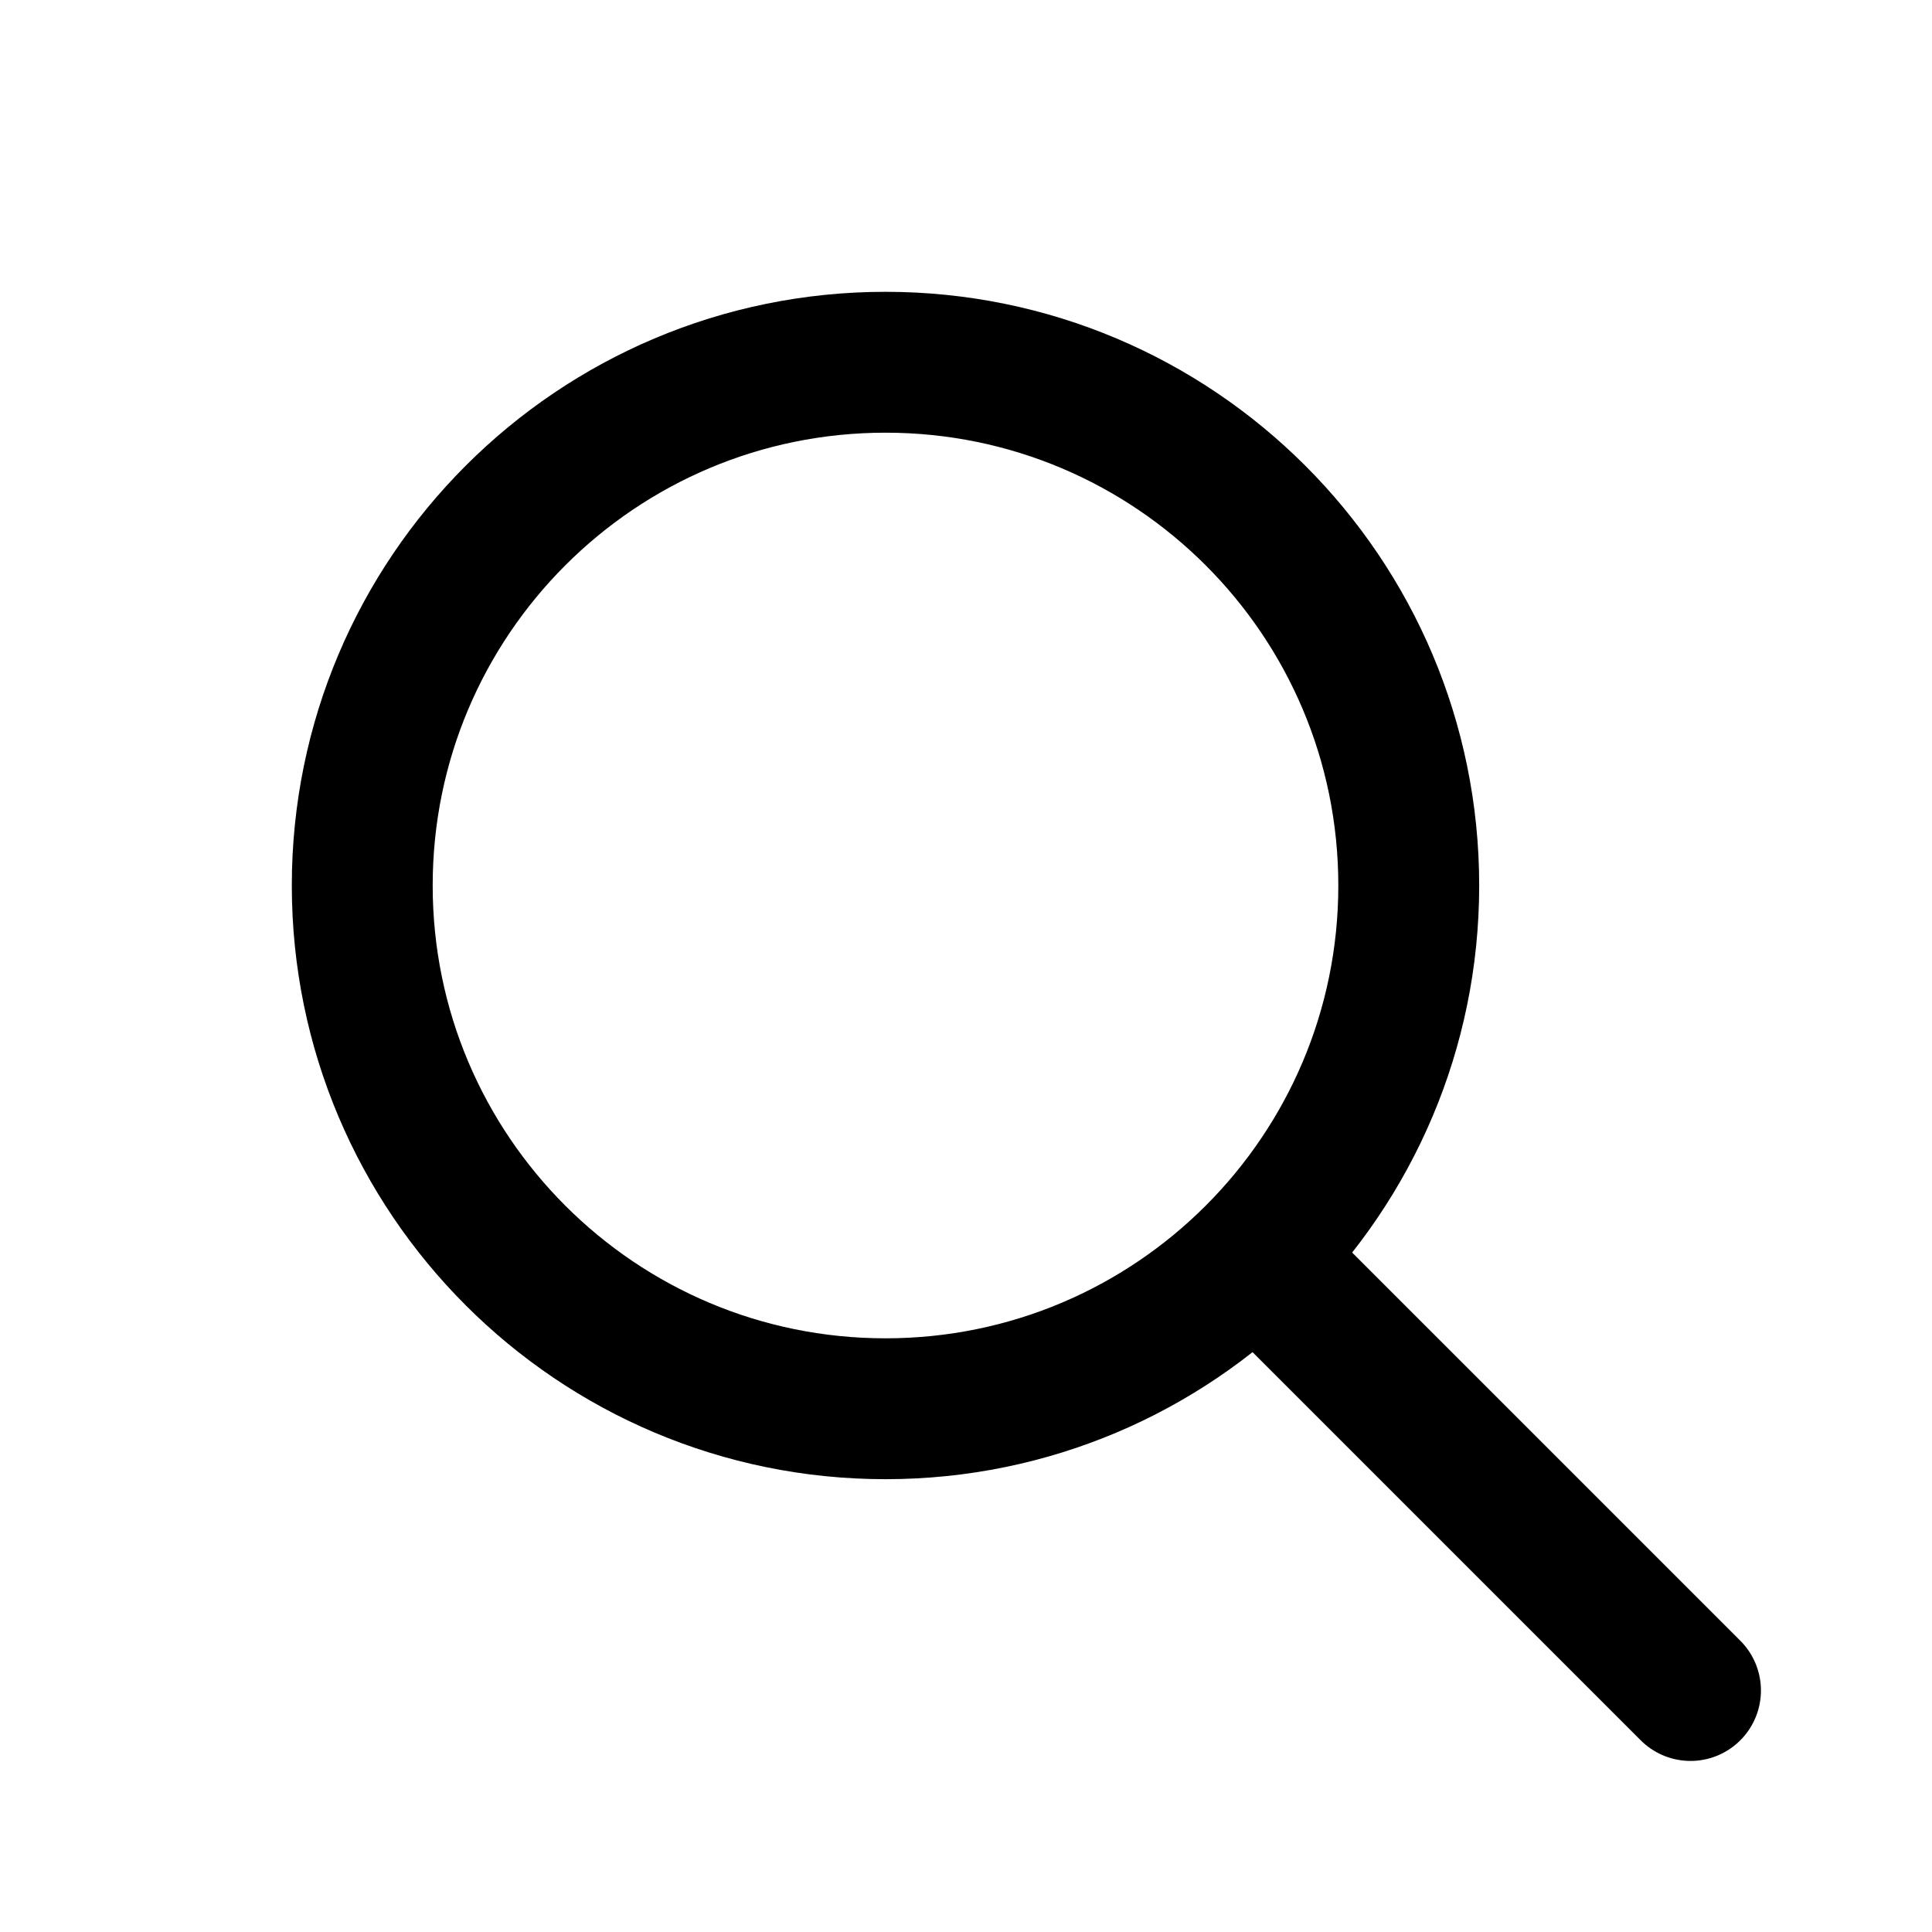
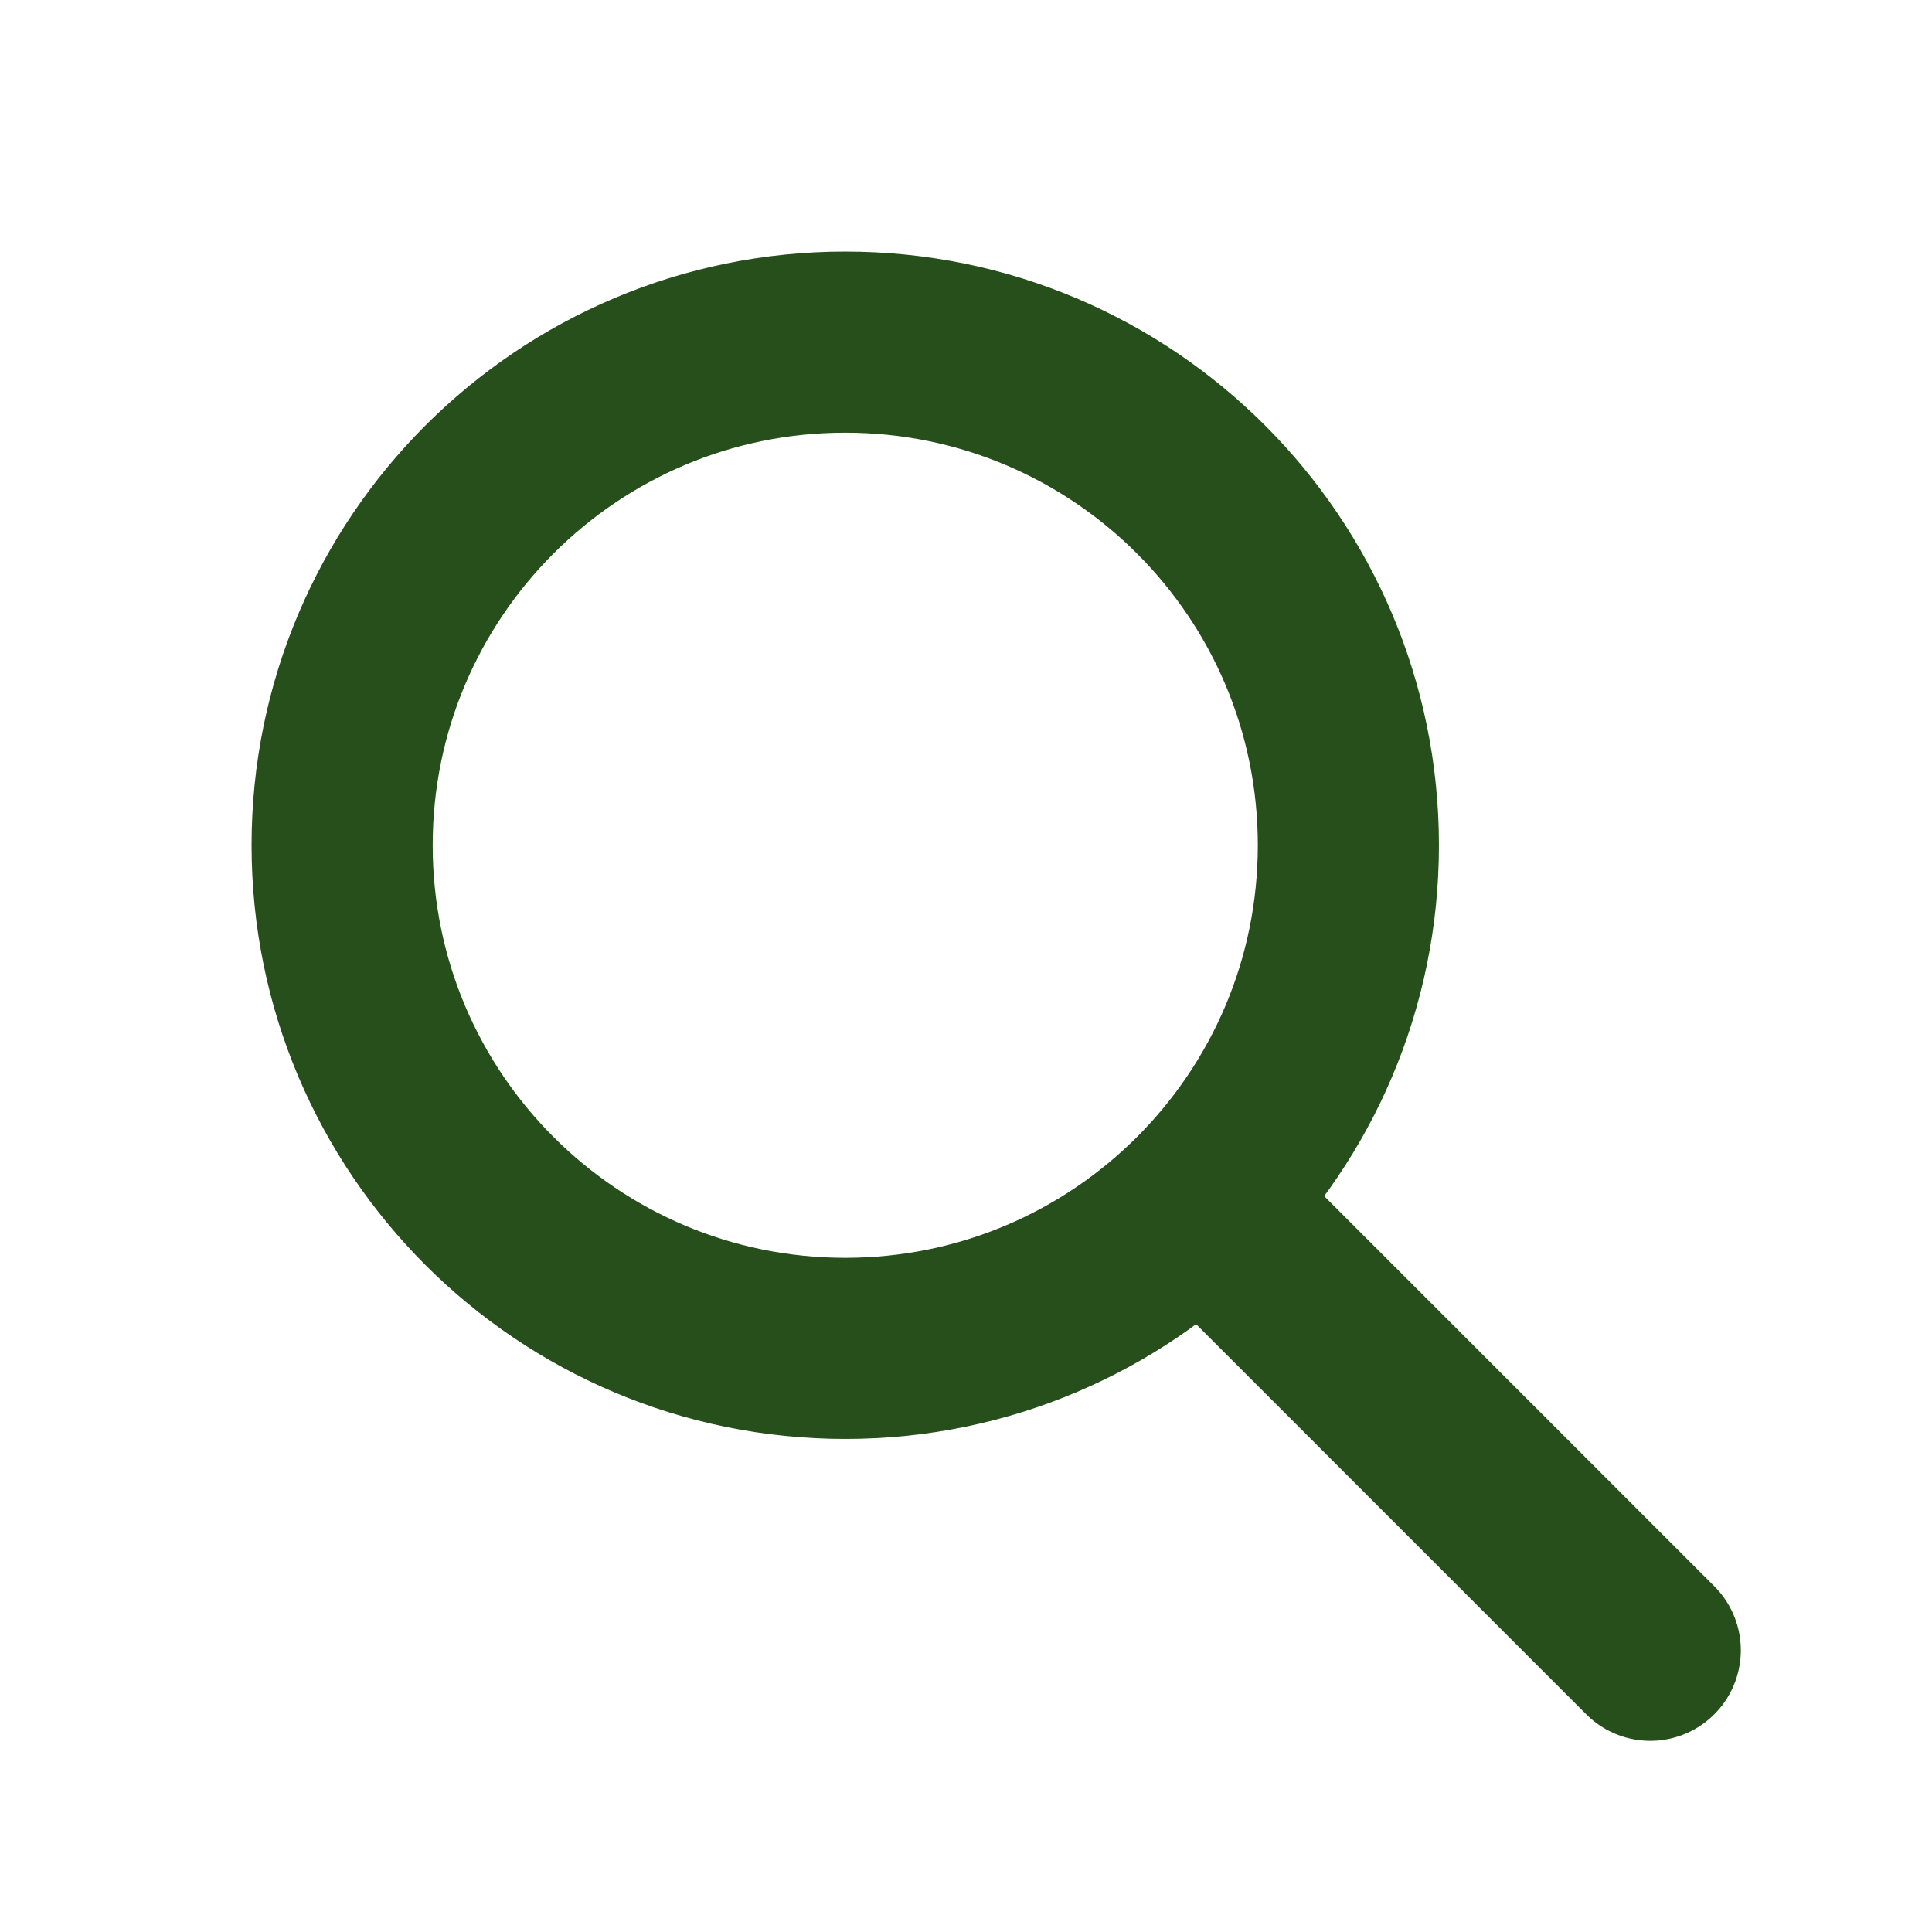
<svg xmlns="http://www.w3.org/2000/svg" width="22" height="22" viewBox="0 0 24 24" fill="none" aria-hidden="true">
-   <circle cx="11" cy="11" r="6.5" stroke="currentColor" stroke-width="1.75" />
-   <path d="M16 16l5 5" stroke="currentColor" stroke-width="1.75" stroke-linecap="round" />
+   <circle cx="10.5" cy="10.5" r="6.25" stroke="#264f1c" stroke-width="2.25" />
+   <path d="M15.2 15.2L20.5 20.5" stroke="#264f1c" stroke-width="2.25" stroke-linecap="round" />
</svg>
